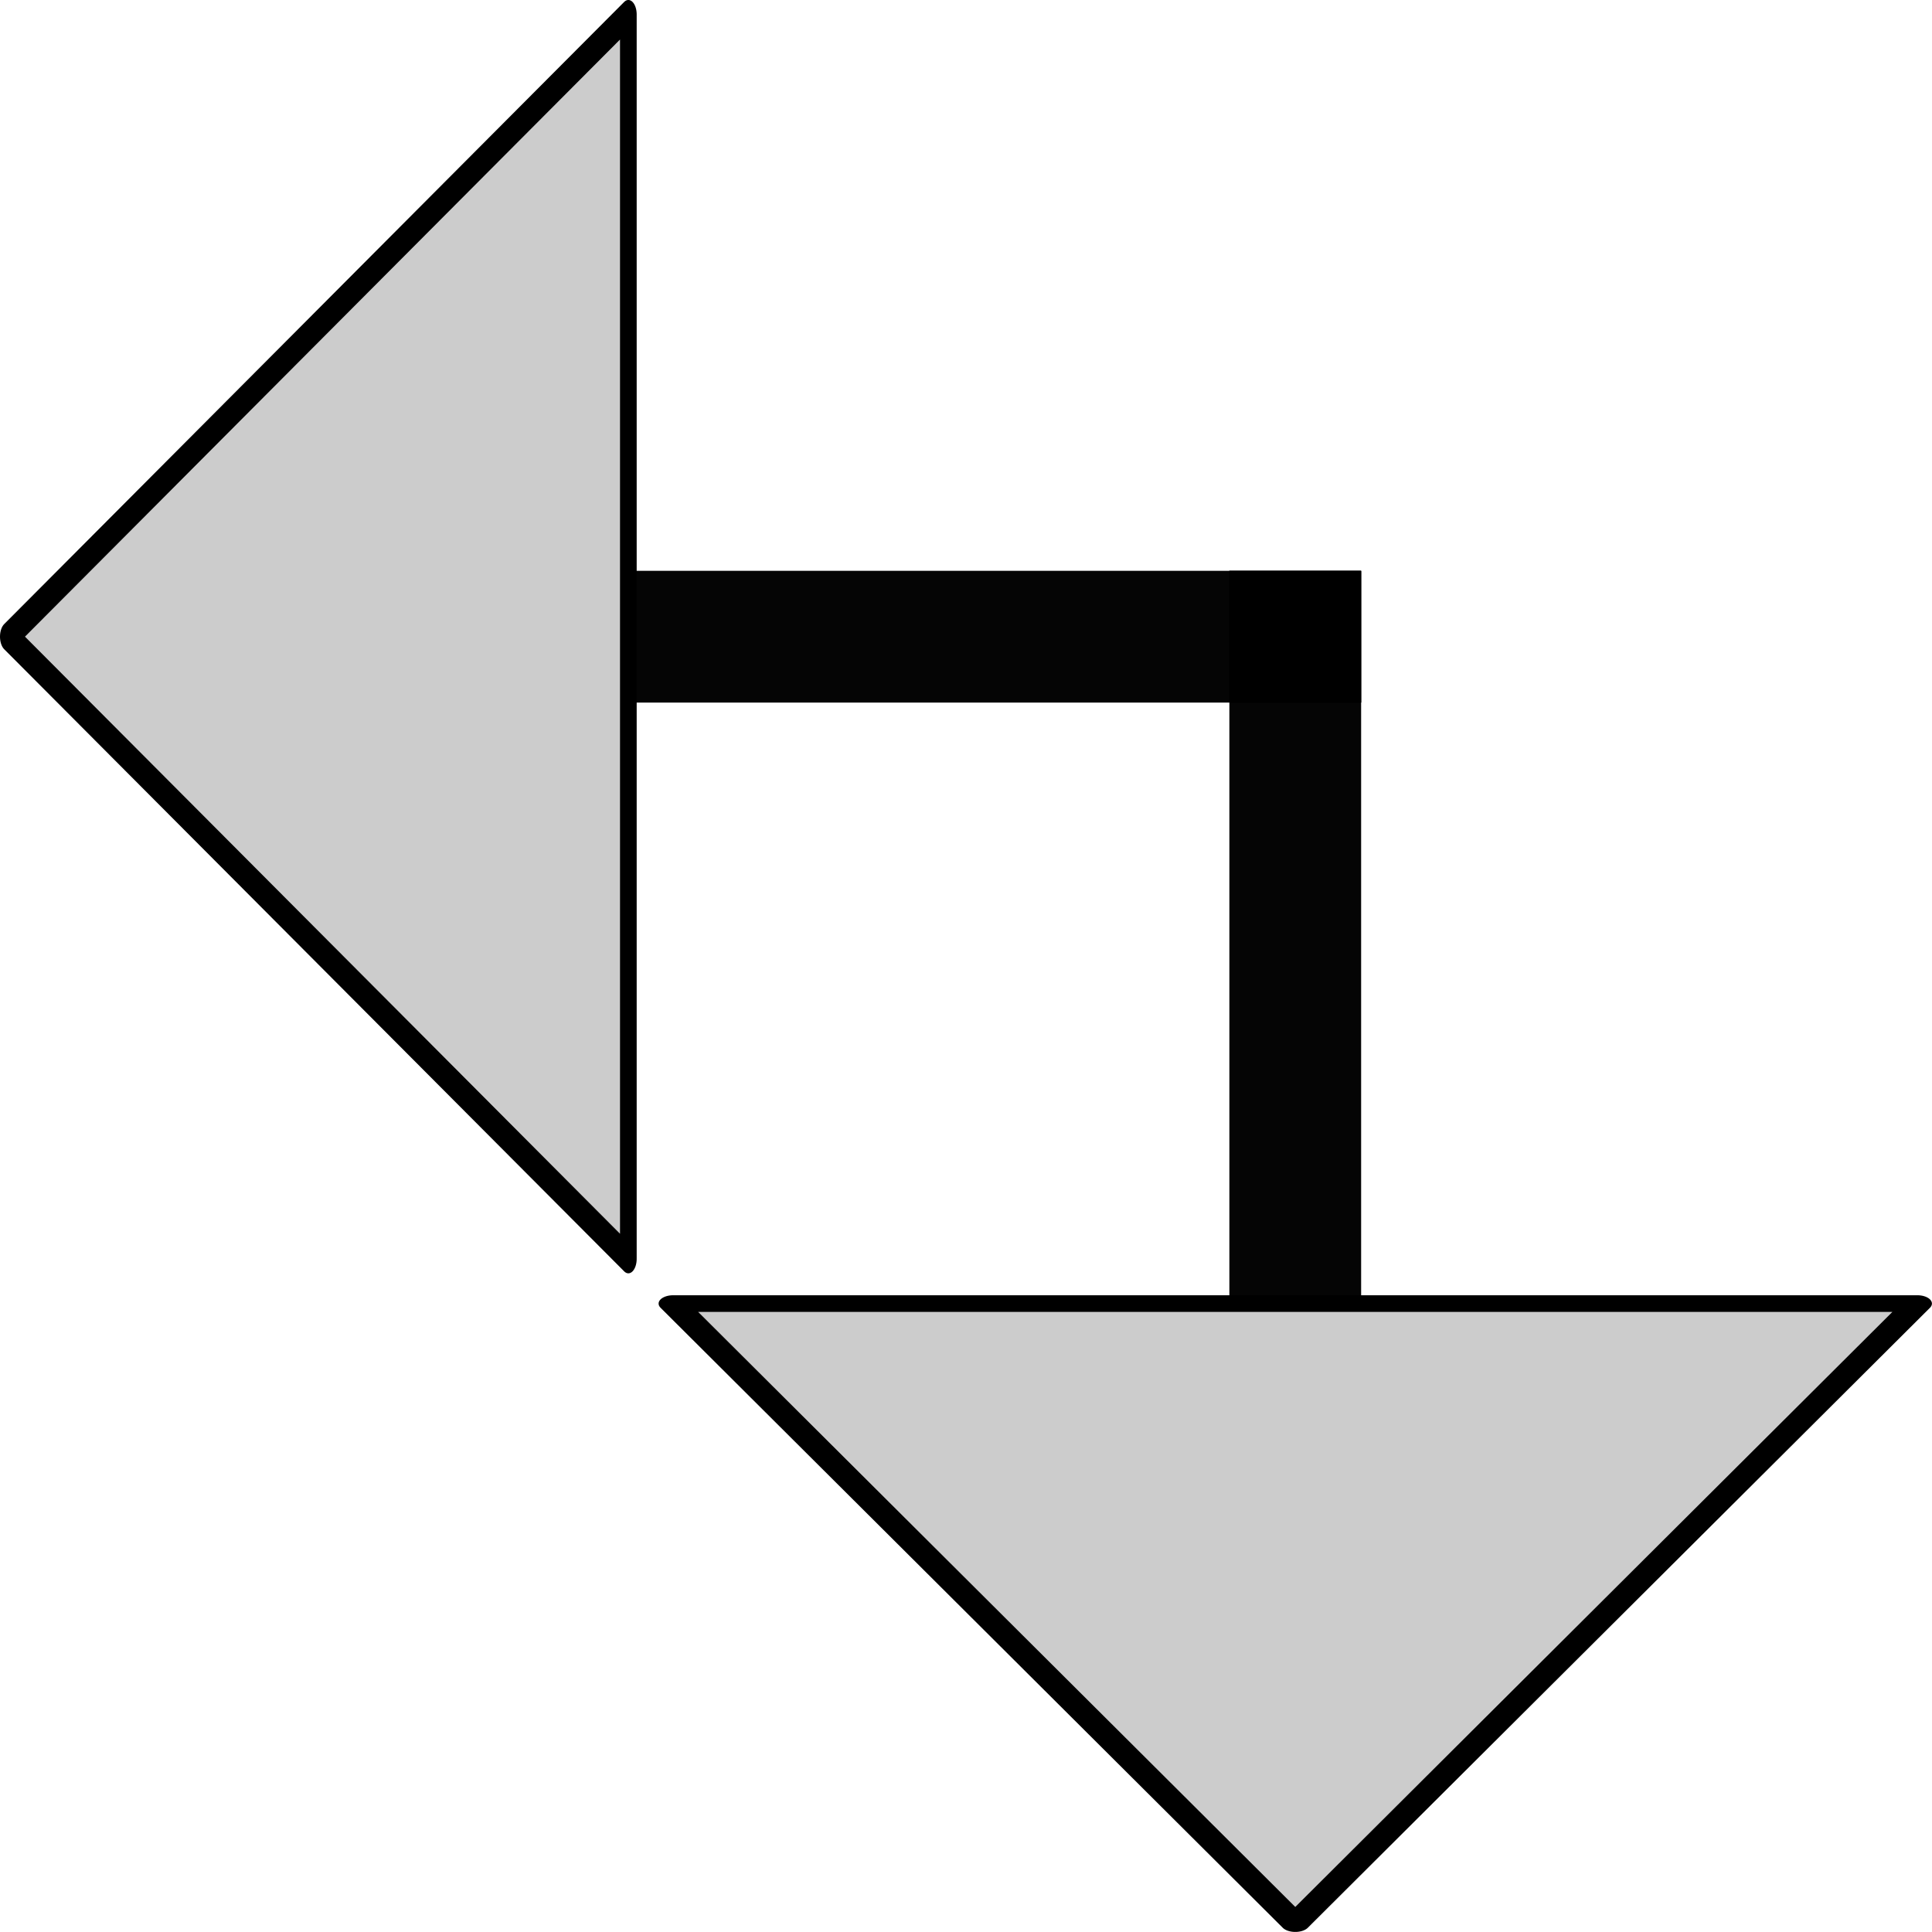
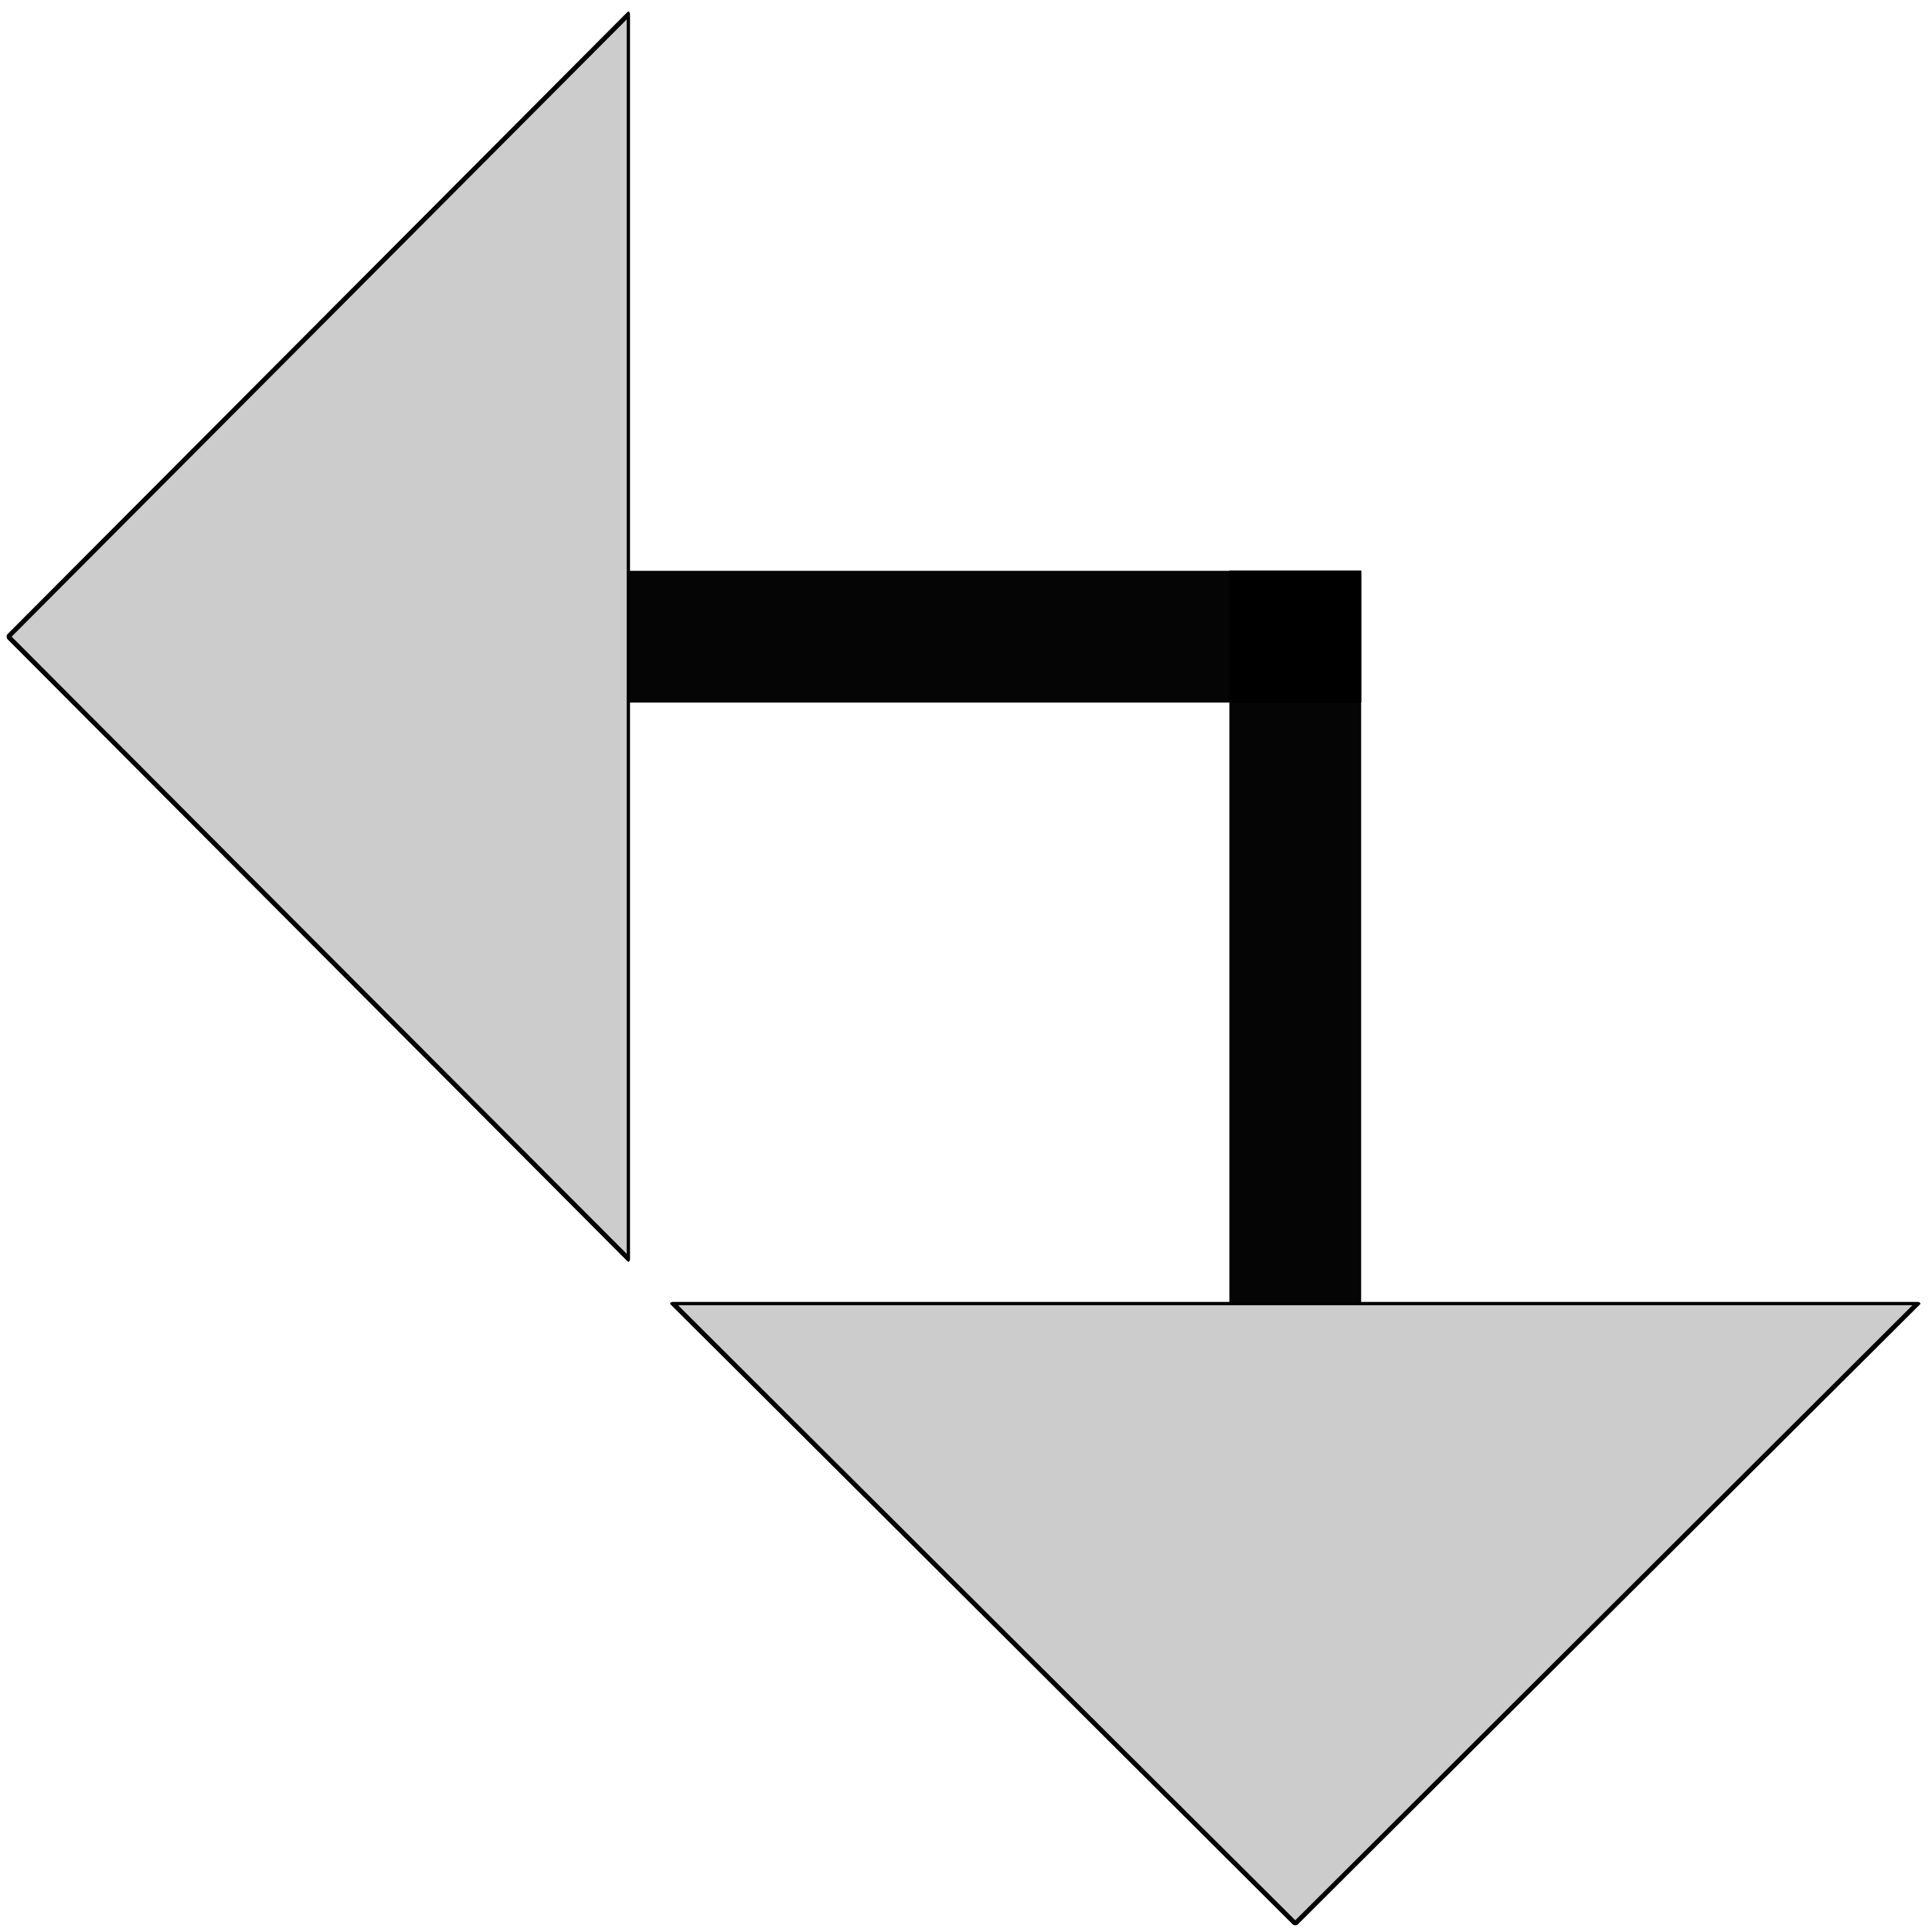
<svg xmlns="http://www.w3.org/2000/svg" width="44" height="44" viewBox="0 0 11.642 11.642" version="1.1" id="svg18161">
  <defs id="defs18155" />
  <g id="layer1" transform="translate(0,-285.3583)">
    <path style="color:#000000;font-style:normal;font-variant:normal;font-weight:normal;font-stretch:normal;font-size:medium;line-height:normal;font-family:sans-serif;font-variant-ligatures:normal;font-variant-position:normal;font-variant-caps:normal;font-variant-numeric:normal;font-variant-alternates:normal;font-feature-settings:normal;text-indent:0;text-align:start;text-decoration:none;text-decoration-line:none;text-decoration-style:solid;text-decoration-color:#000000;letter-spacing:normal;word-spacing:normal;text-transform:none;writing-mode:lr-tb;direction:ltr;text-orientation:mixed;dominant-baseline:auto;baseline-shift:baseline;text-anchor:start;white-space:normal;shape-padding:0;clip-rule:nonzero;display:inline;overflow:visible;visibility:visible;opacity:0.98;isolation:auto;mix-blend-mode:normal;color-interpolation:sRGB;color-interpolation-filters:linearRGB;solid-color:#000000;solid-opacity:1;vector-effect:none;fill:#000000;fill-opacity:1;fill-rule:evenodd;stroke:none;stroke-width:0.794;stroke-linecap:butt;stroke-linejoin:miter;stroke-miterlimit:4;stroke-dasharray:none;stroke-dashoffset:0;stroke-opacity:1;color-rendering:auto;image-rendering:auto;shape-rendering:auto;text-rendering:auto;enable-background:accumulate" d="m 8.202,288.798 v 6.085 H 7.408 v -6.085 z" id="pathRight" />
    <path style="color:#000000;font-style:normal;font-variant:normal;font-weight:normal;font-stretch:normal;font-size:medium;line-height:normal;font-family:sans-serif;font-variant-ligatures:normal;font-variant-position:normal;font-variant-caps:normal;font-variant-numeric:normal;font-variant-alternates:normal;font-feature-settings:normal;text-indent:0;text-align:start;text-decoration:none;text-decoration-line:none;text-decoration-style:solid;text-decoration-color:#000000;letter-spacing:normal;word-spacing:normal;text-transform:none;writing-mode:lr-tb;direction:ltr;text-orientation:mixed;dominant-baseline:auto;baseline-shift:baseline;text-anchor:start;white-space:normal;shape-padding:0;clip-rule:nonzero;display:inline;overflow:visible;visibility:visible;opacity:0.98;isolation:auto;mix-blend-mode:normal;color-interpolation:sRGB;color-interpolation-filters:linearRGB;solid-color:#000000;solid-opacity:1;vector-effect:none;fill:#000000;fill-opacity:1;fill-rule:evenodd;stroke:none;stroke-width:0.794;stroke-linecap:butt;stroke-linejoin:miter;stroke-miterlimit:4;stroke-dasharray:none;stroke-dashoffset:0;stroke-opacity:1;color-rendering:auto;image-rendering:auto;shape-rendering:auto;text-rendering:auto;enable-background:accumulate" d="m 8.202,288.798 v 0.794 H 1.588 v -0.794 z" id="pathLeft" />
-     <path transform="matrix(-0.1289273,0,0,0.07417652,47.57901,271.097)" style="opacity:1;fill:#cccccc;fill-opacity:1;stroke:#000000;stroke-width:1.353;stroke-linecap:round;stroke-linejoin:round;stroke-miterlimit:4;stroke-dasharray:none;stroke-opacity:1" id="RightArrow" d="m 308.498,348.53 -29.08,-50.369 58.161,0 z" />
-     <path d="m 308.498,348.53 -29.08,-50.369 58.161,0 z" id="LeftArrow" style="opacity:1;fill:#cccccc;fill-opacity:1;stroke:#000000;stroke-width:1.353;stroke-linecap:round;stroke-linejoin:round;stroke-miterlimit:4;stroke-dasharray:none;stroke-opacity:1" transform="matrix(0,-0.1289272,-0.07417655,0,25.90293,328.9685)" />
+     <path transform="matrix(-0.1289273,0,0,0.07417652,47.57901,271.097)" style="opacity:1;fill:#cccccc;fill-opacity:1;stroke:#000000;stroke-width:0.271;stroke-linecap:round;stroke-linejoin:round;stroke-miterlimit:4;stroke-dasharray:none;stroke-opacity:1" id="RightArrow" d="m 308.498,348.53 -29.08,-50.369 58.161,0 z" />
+     <path d="m 308.498,348.53 -29.08,-50.369 58.161,0 z" id="LeftArrow" style="opacity:1;fill:#cccccc;fill-opacity:1;stroke:#000000;stroke-width:0.271;stroke-linecap:round;stroke-linejoin:round;stroke-miterlimit:4;stroke-dasharray:none;stroke-opacity:1" transform="matrix(0,-0.1289272,-0.07417655,0,25.90293,328.9685)" />
    <path id="pathJoin" d="m 8.202,288.798 v 0.794 h -0.794 v -0.794 z" style="color:#000000;font-style:normal;font-variant:normal;font-weight:normal;font-stretch:normal;font-size:medium;line-height:normal;font-family:sans-serif;font-variant-ligatures:normal;font-variant-position:normal;font-variant-caps:normal;font-variant-numeric:normal;font-variant-alternates:normal;font-feature-settings:normal;text-indent:0;text-align:start;text-decoration:none;text-decoration-line:none;text-decoration-style:solid;text-decoration-color:#000000;letter-spacing:normal;word-spacing:normal;text-transform:none;writing-mode:lr-tb;direction:ltr;text-orientation:mixed;dominant-baseline:auto;baseline-shift:baseline;text-anchor:start;white-space:normal;shape-padding:0;clip-rule:nonzero;display:inline;overflow:visible;visibility:visible;opacity:0.98;isolation:auto;mix-blend-mode:normal;color-interpolation:sRGB;color-interpolation-filters:linearRGB;solid-color:#000000;solid-opacity:1;vector-effect:none;fill:#000000;fill-opacity:1;fill-rule:evenodd;stroke:none;stroke-width:0.794;stroke-linecap:butt;stroke-linejoin:miter;stroke-miterlimit:4;stroke-dasharray:none;stroke-dashoffset:0;stroke-opacity:1;color-rendering:auto;image-rendering:auto;shape-rendering:auto;text-rendering:auto;enable-background:accumulate" />
  </g>
</svg>
